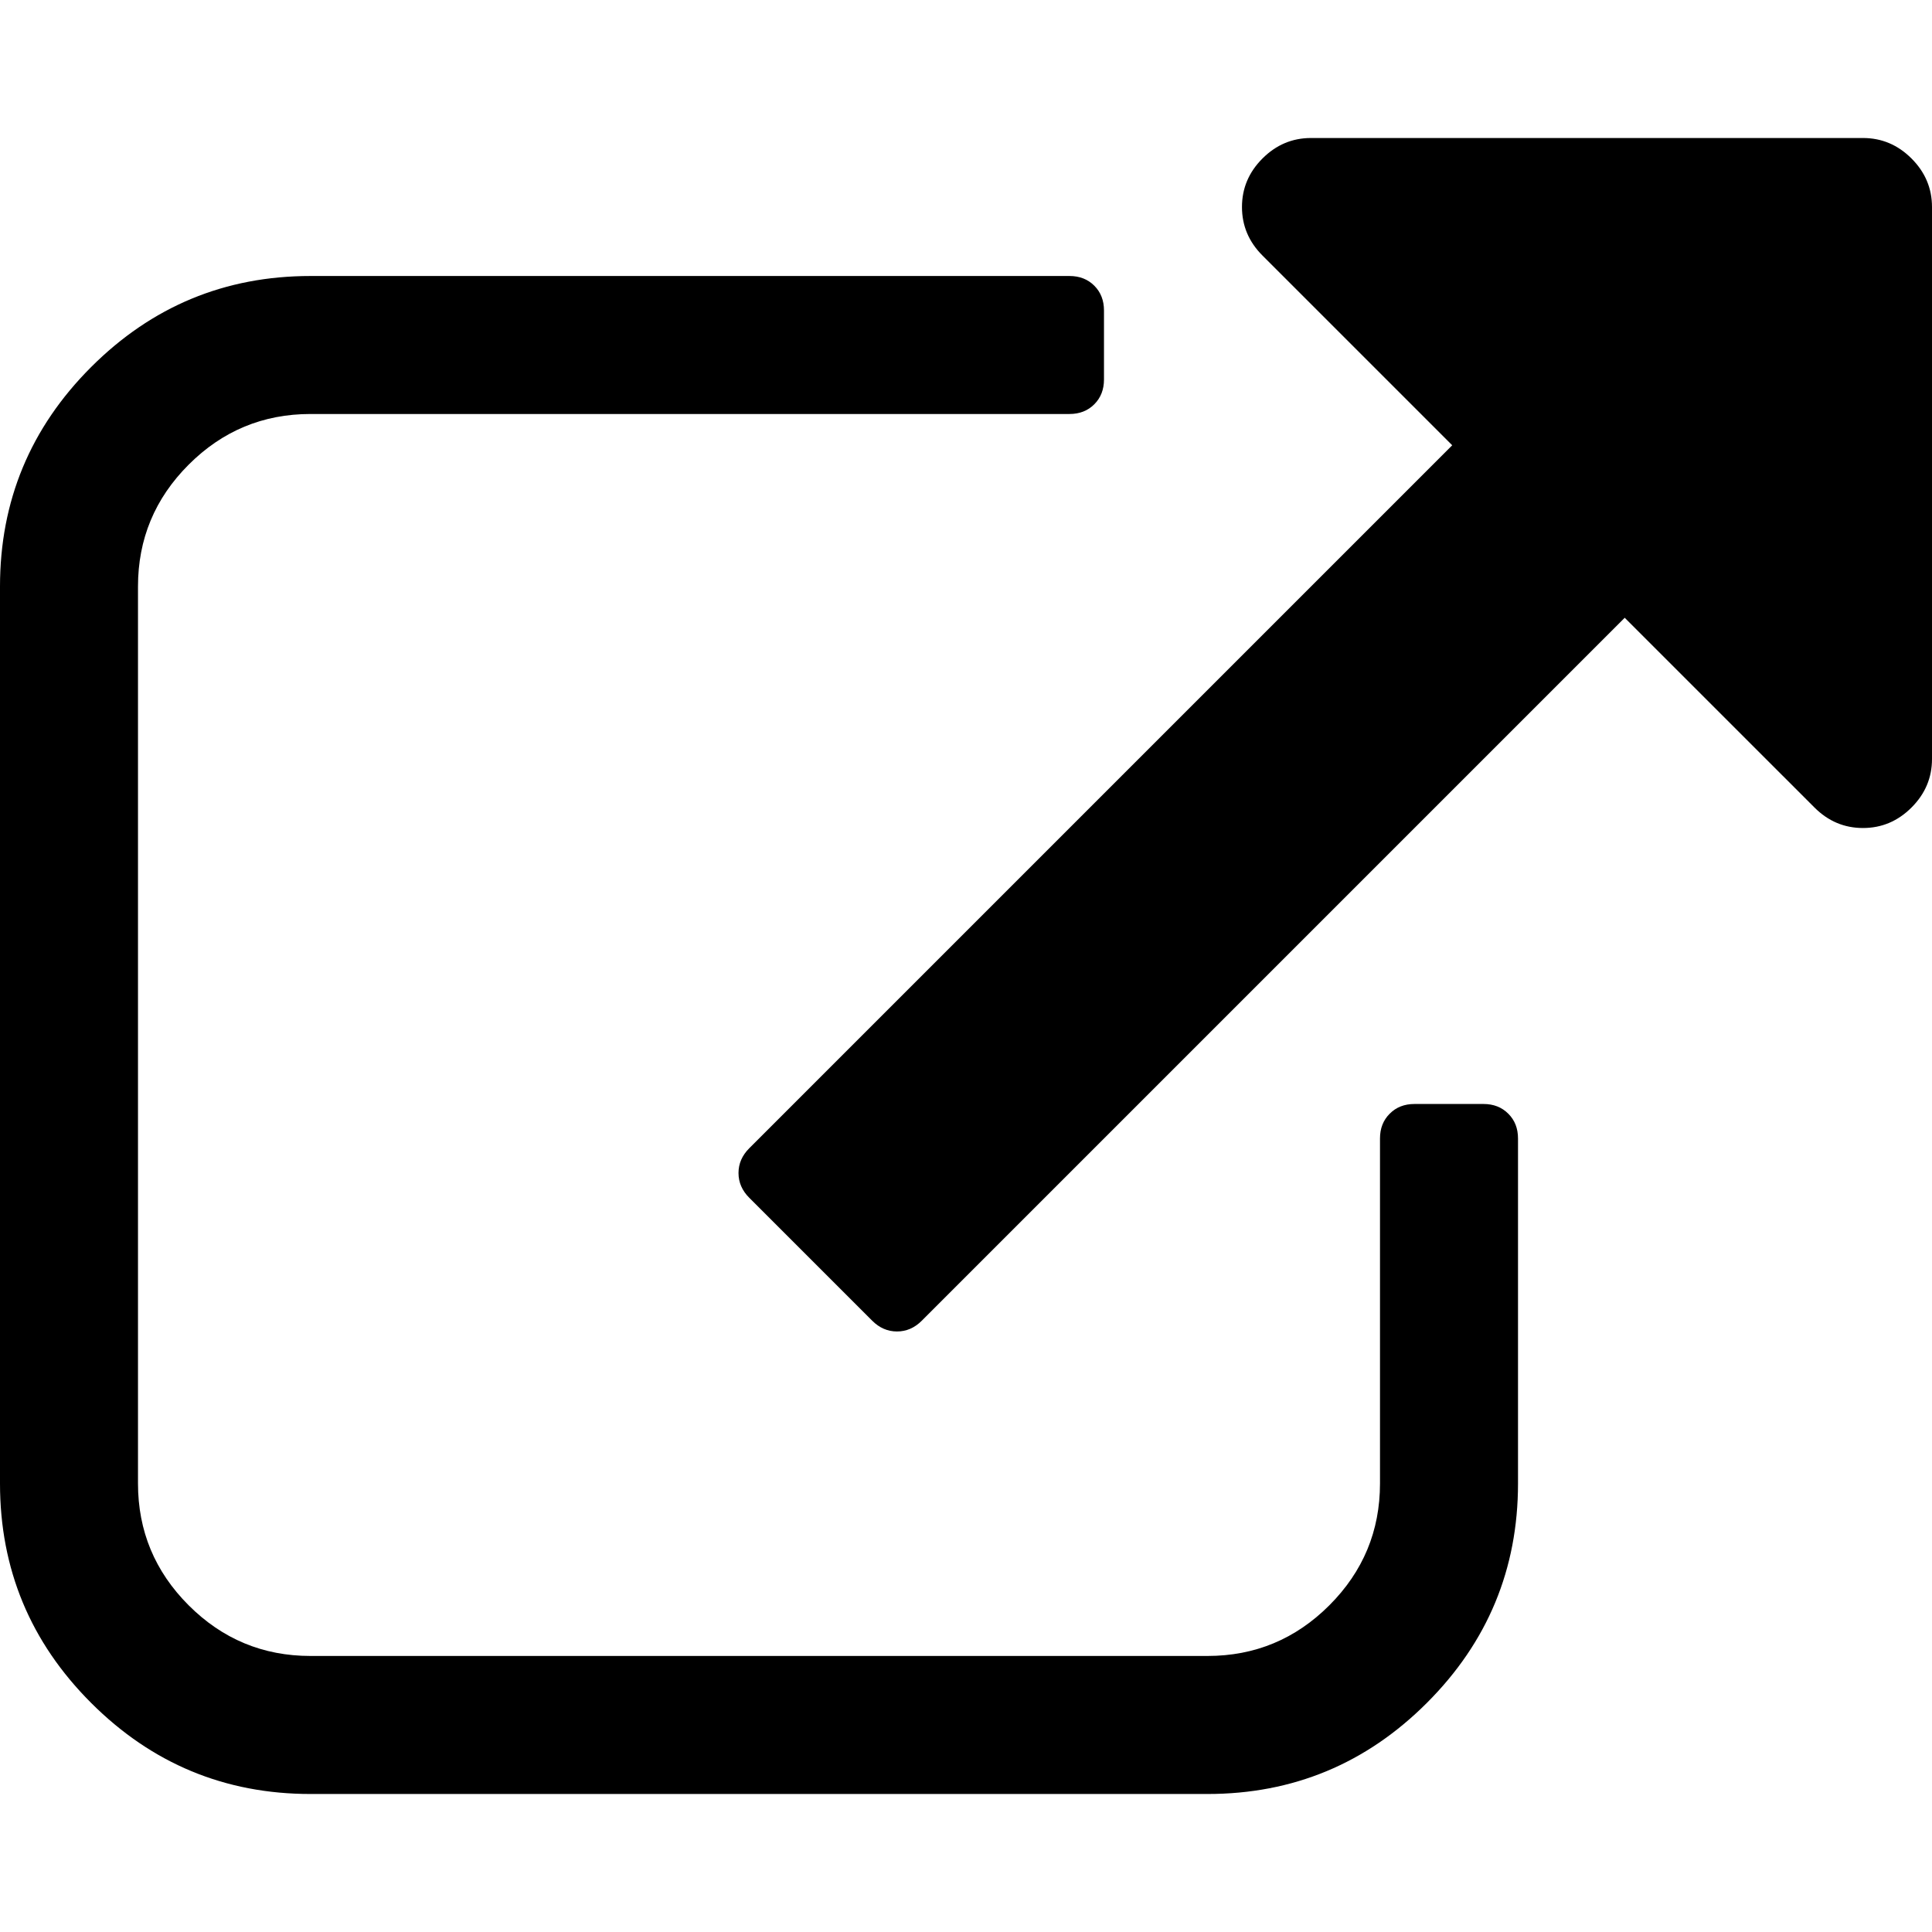
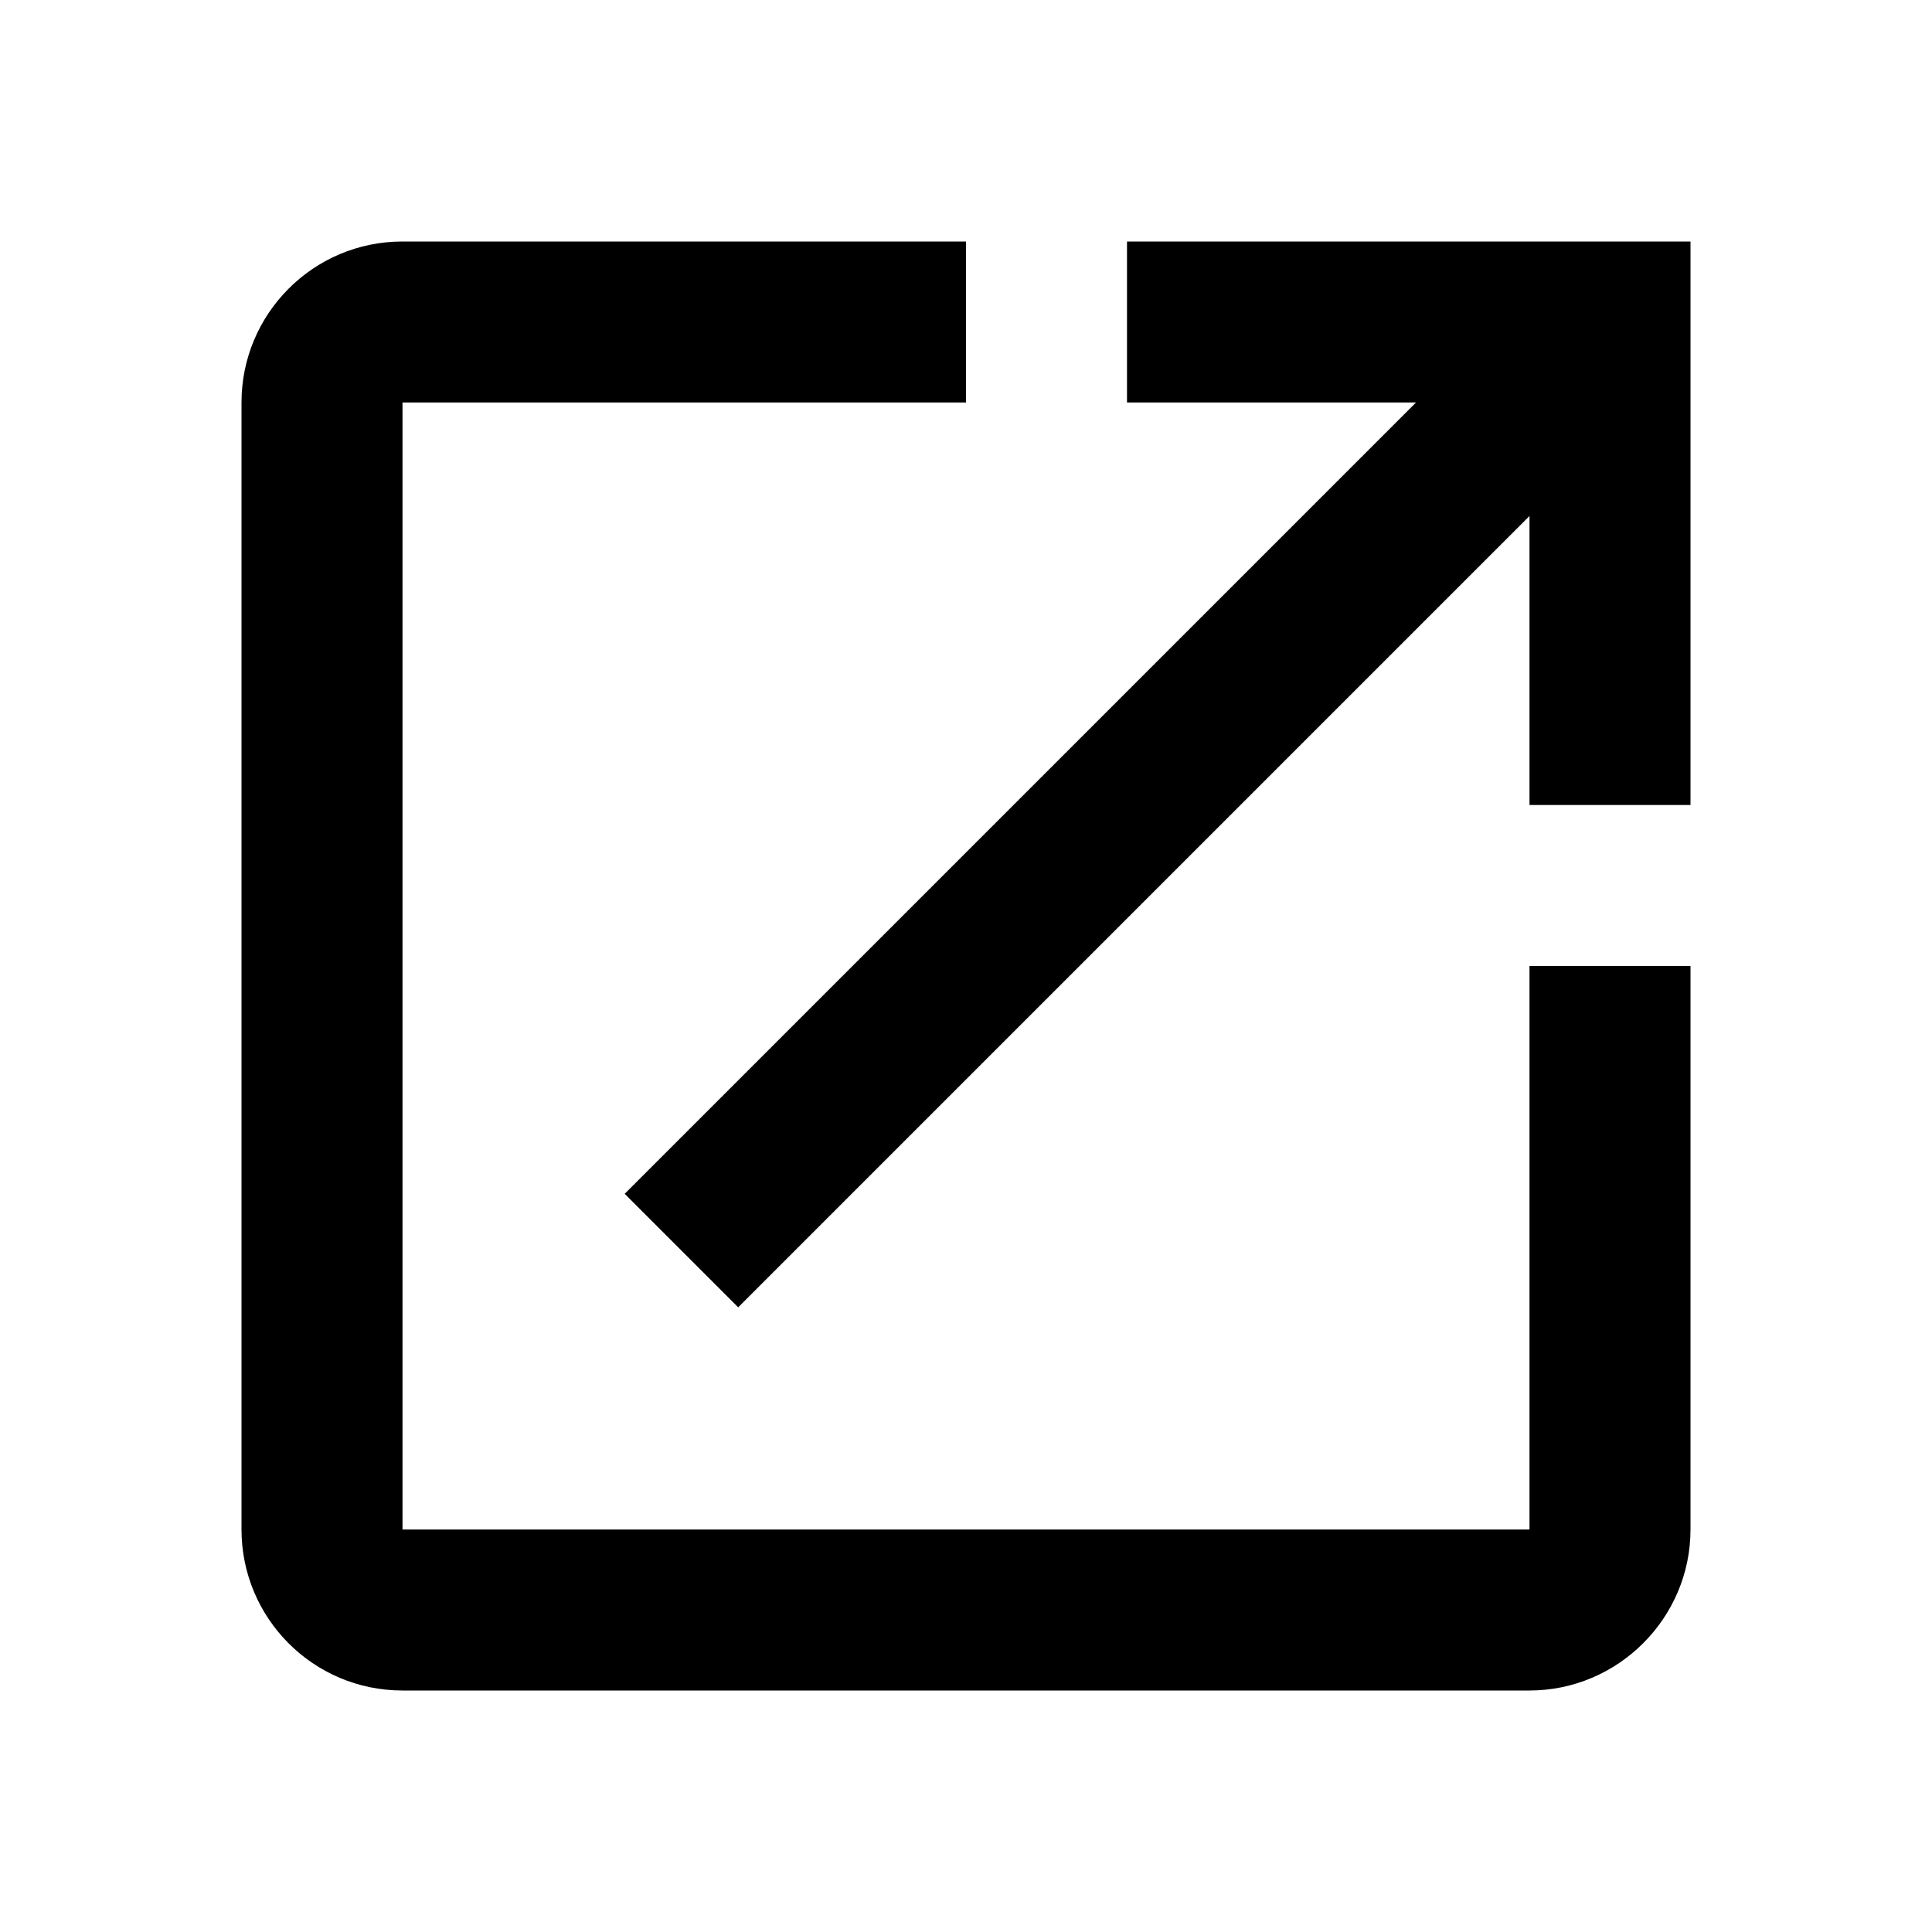
- <svg xmlns="http://www.w3.org/2000/svg" version="1.1" id="Capa_1" x="0px" y="0px" width="511.626px" height="511.627px" viewBox="0 0 511.626 511.627" style="enable-background:new 0 0 511.626 511.627;" xml:space="preserve">
-   <g>
-     <g>
-       <path d="M392.857,292.354h-18.274c-2.669,0-4.859,0.855-6.563,2.573c-1.718,1.708-2.573,3.897-2.573,6.563v91.361    c0,12.563-4.47,23.315-13.415,32.262c-8.945,8.945-19.701,13.414-32.264,13.414H82.224c-12.562,0-23.317-4.469-32.264-13.414    c-8.945-8.946-13.417-19.698-13.417-32.262V155.31c0-12.562,4.471-23.313,13.417-32.259c8.947-8.947,19.702-13.418,32.264-13.418    h200.994c2.669,0,4.859-0.859,6.57-2.57c1.711-1.713,2.566-3.9,2.566-6.567V82.221c0-2.662-0.855-4.853-2.566-6.563    c-1.711-1.713-3.901-2.568-6.57-2.568H82.224c-22.648,0-42.016,8.042-58.102,24.125C8.042,113.297,0,132.665,0,155.313v237.542    c0,22.647,8.042,42.018,24.123,58.095c16.086,16.084,35.454,24.13,58.102,24.13h237.543c22.647,0,42.017-8.046,58.101-24.13    c16.085-16.077,24.127-35.447,24.127-58.095v-91.358c0-2.669-0.856-4.859-2.574-6.57    C397.709,293.209,395.519,292.354,392.857,292.354z" />
-       <path d="M506.199,41.971c-3.617-3.617-7.905-5.424-12.85-5.424H347.171c-4.948,0-9.233,1.807-12.847,5.424    c-3.617,3.615-5.428,7.898-5.428,12.847s1.811,9.233,5.428,12.85l50.247,50.248L198.424,304.067    c-1.906,1.903-2.856,4.093-2.856,6.563c0,2.479,0.953,4.668,2.856,6.571l32.548,32.544c1.903,1.903,4.093,2.852,6.567,2.852    s4.665-0.948,6.567-2.852l186.148-186.148l50.251,50.248c3.614,3.617,7.898,5.426,12.847,5.426s9.233-1.809,12.851-5.426    c3.617-3.616,5.424-7.898,5.424-12.847V54.818C511.626,49.866,509.813,45.586,506.199,41.971z" />
-     </g>
-   </g>
-   <g>
- </g>
-   <g>
- </g>
-   <g>
- </g>
-   <g>
- </g>
-   <g>
- </g>
-   <g>
- </g>
-   <g>
- </g>
-   <g>
- </g>
-   <g>
- </g>
-   <g>
- </g>
-   <g>
- </g>
-   <g>
- </g>
-   <g>
- </g>
-   <g>
- </g>
-   <g>
- </g>
+ <svg xmlns="http://www.w3.org/2000/svg" fill="#000000" height="24" viewBox="0 0 24 24" width="24">
+   <path d="M0 0h24v24H0z" fill="none" />
+   <path d="M19 19H5V5h7V3H5c-1.11 0-2 .9-2 2v14c0 1.1.89 2 2 2h14c1.1 0 2-.9 2-2v-7h-2v7zM14 3v2h3.59l-9.83 9.83 1.41 1.41L19 6.41V10h2V3h-7z" />
</svg>
